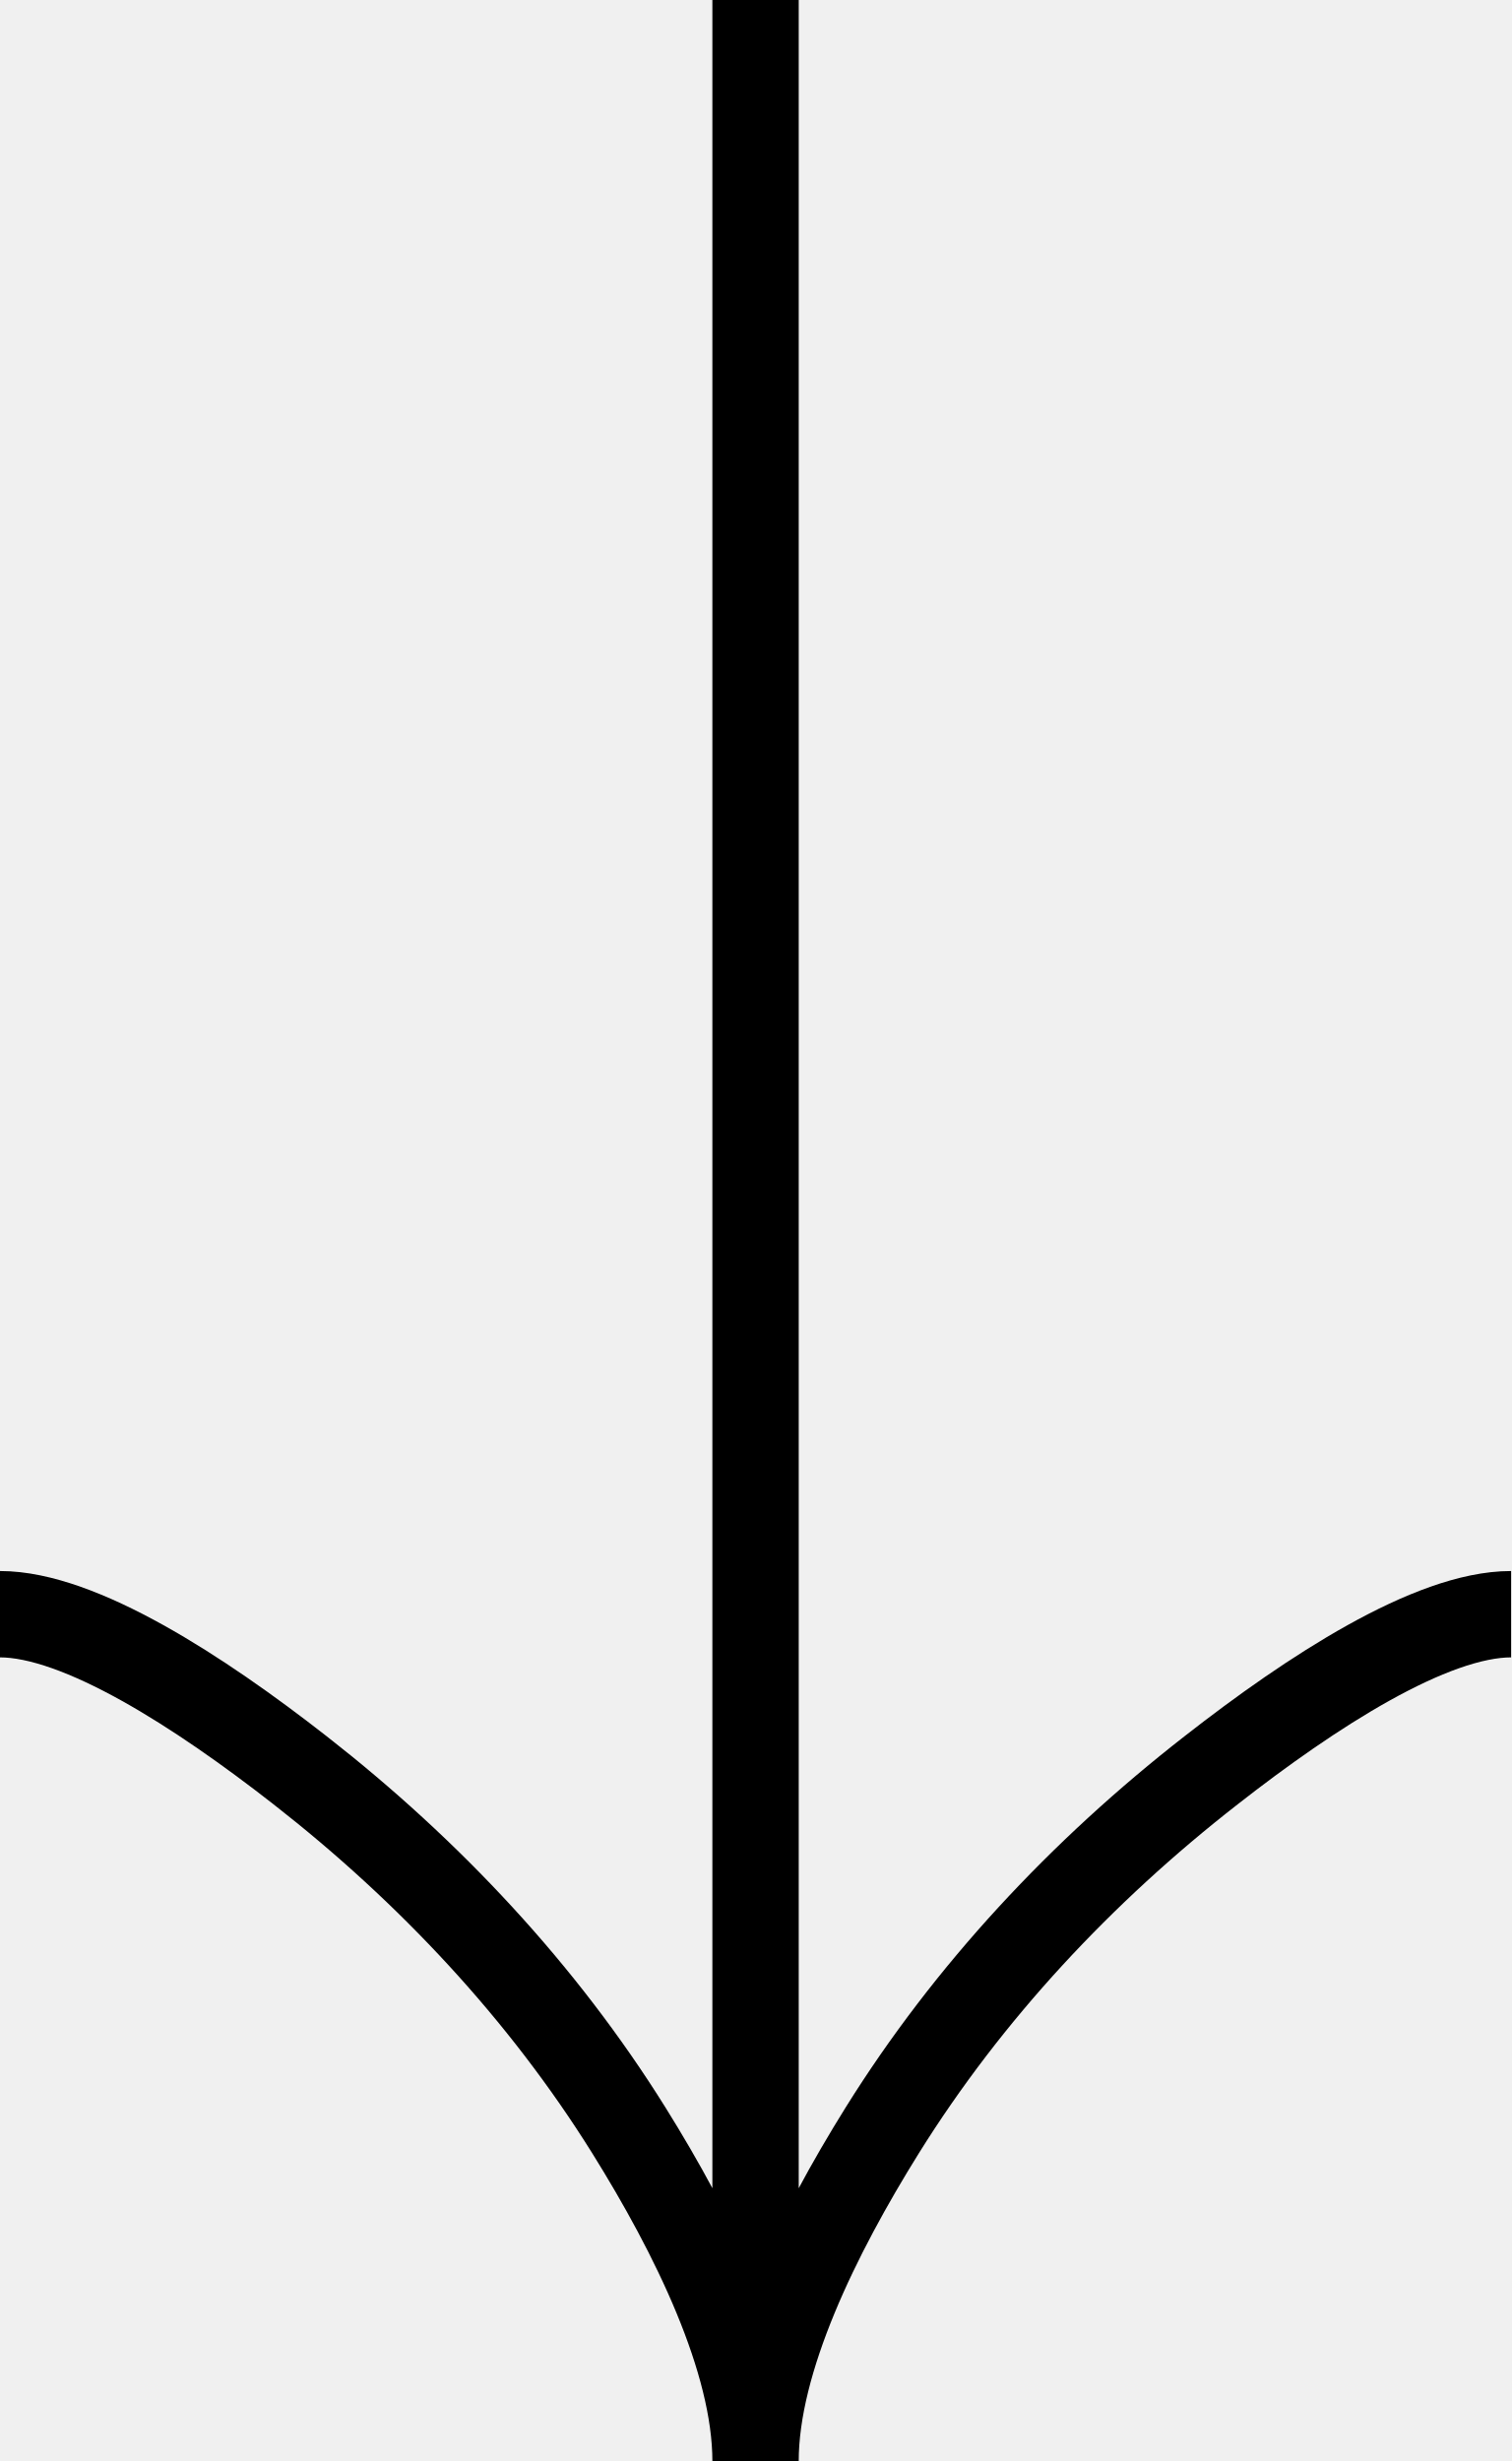
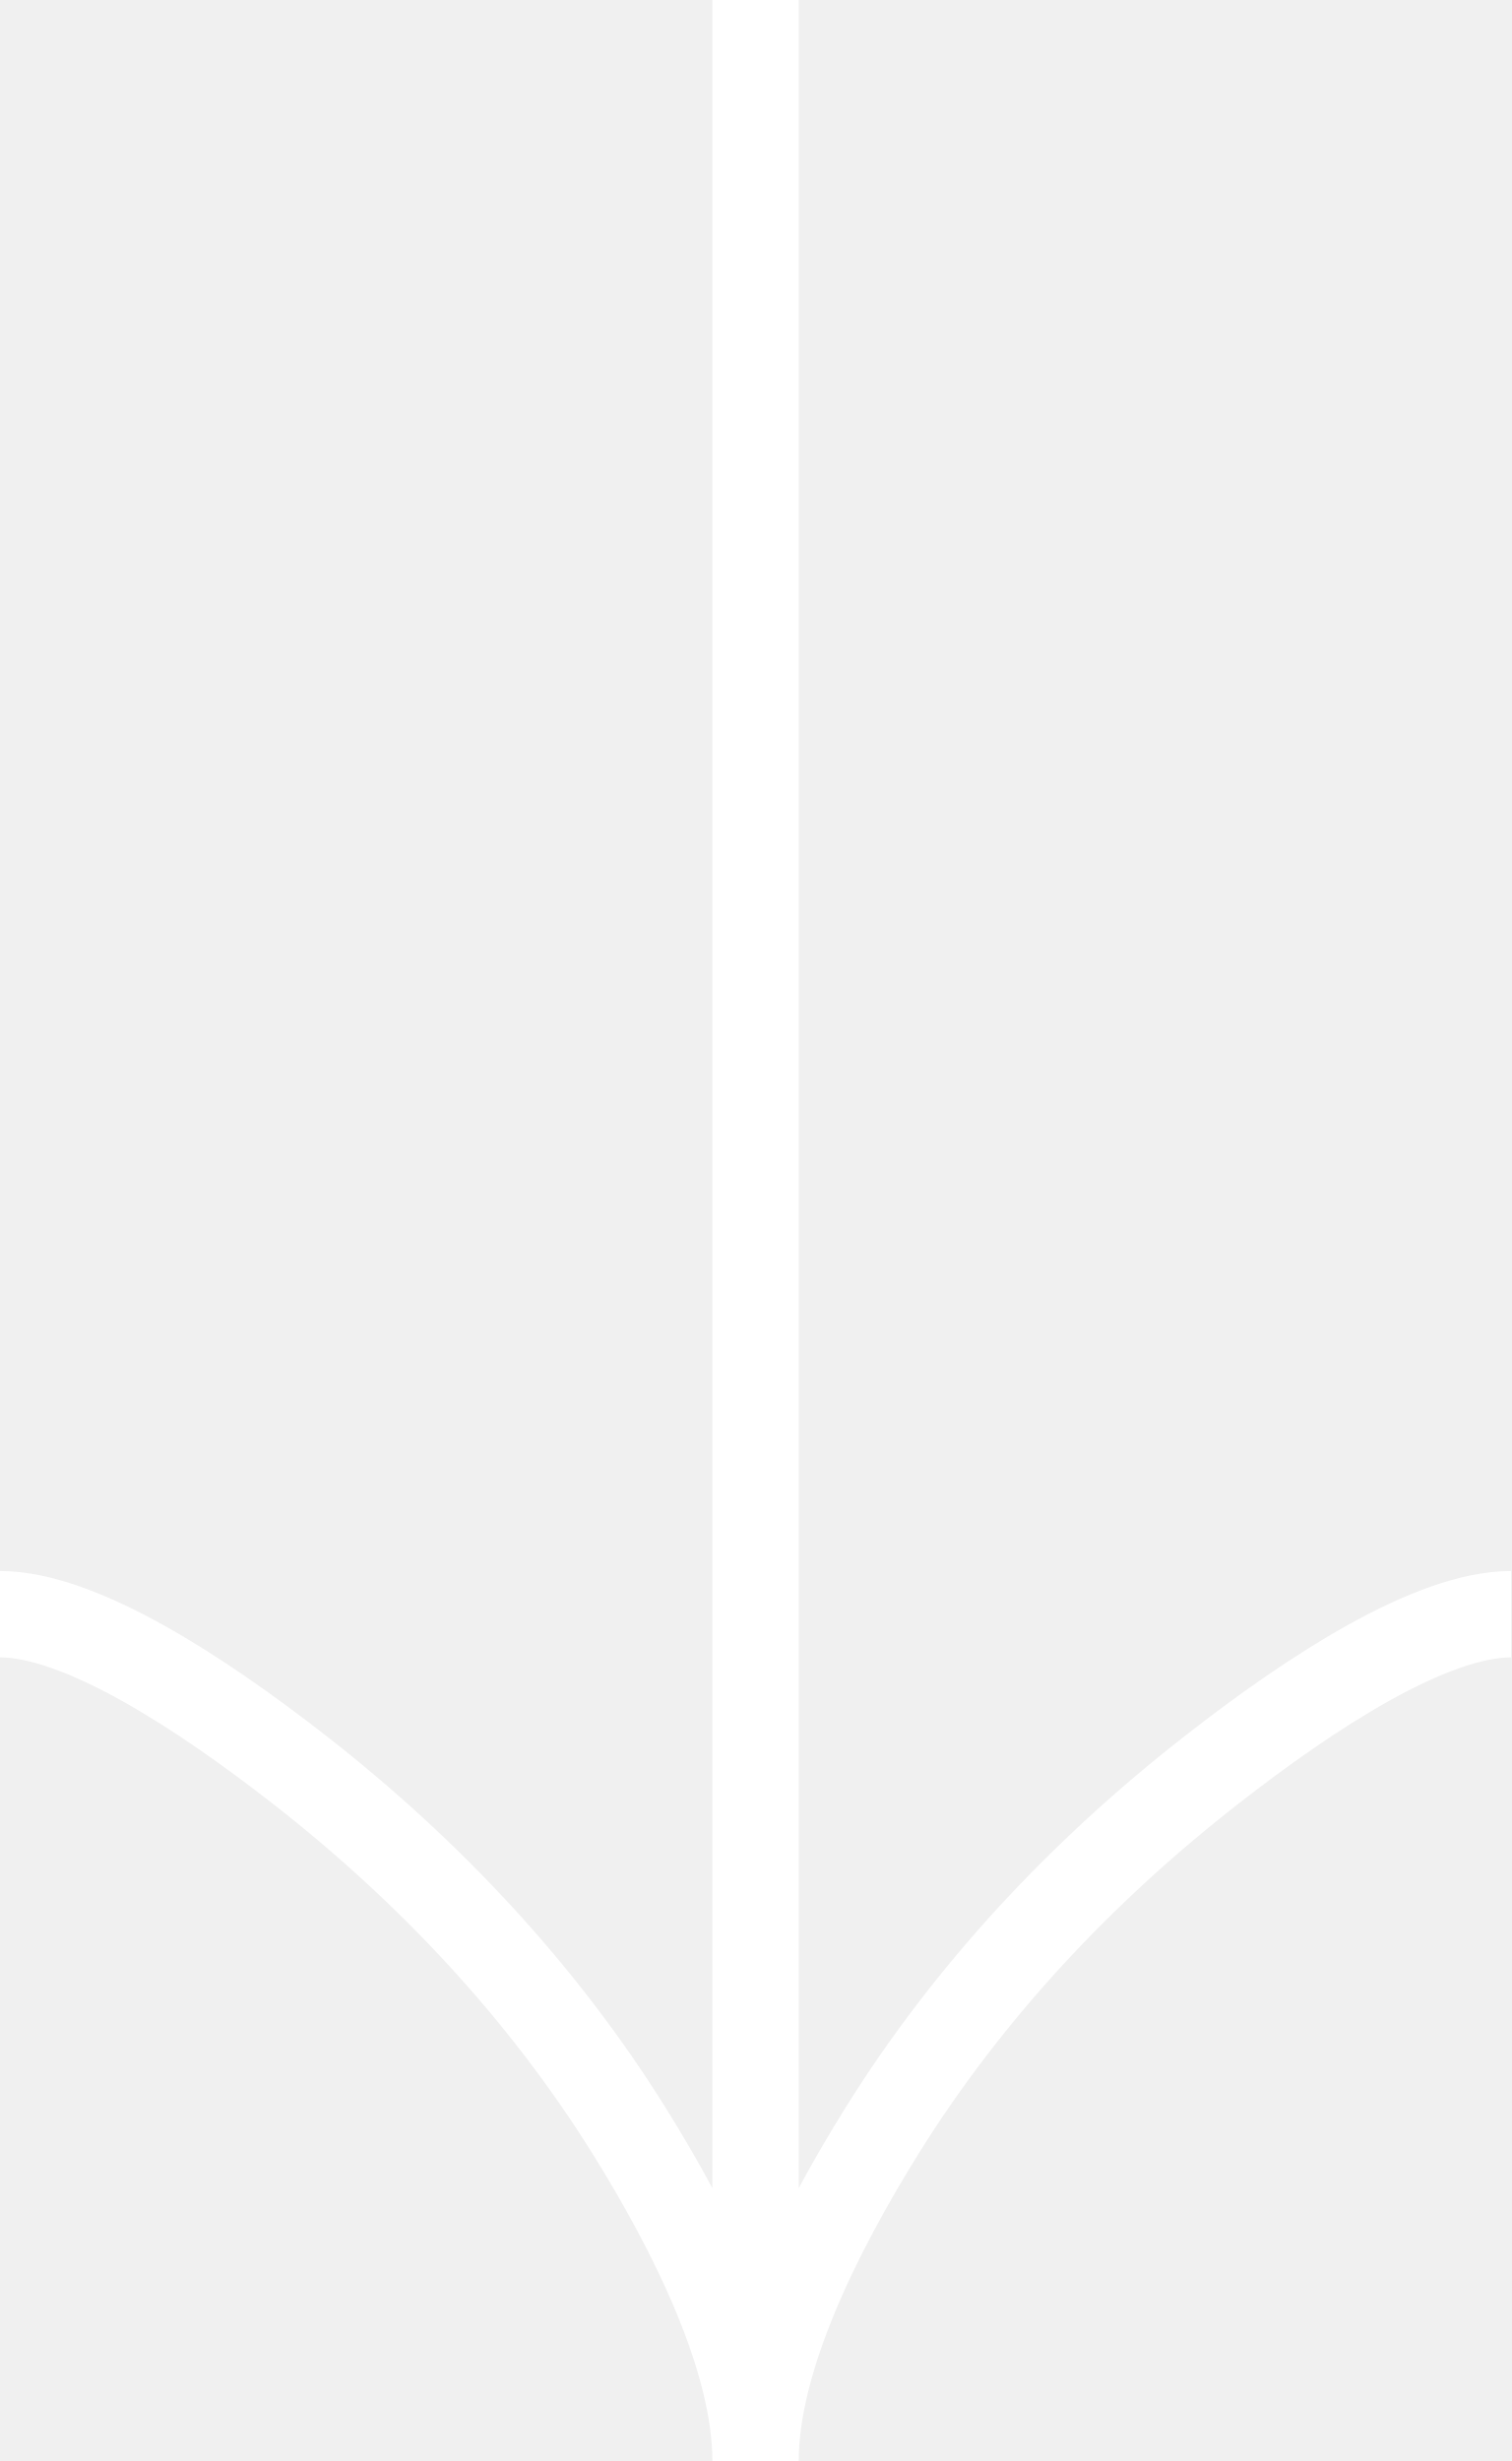
- <svg xmlns="http://www.w3.org/2000/svg" width="35" height="57" viewBox="0 0 35 57" fill="none">
-   <path d="M35 37.387C33.145 37.387 30.375 39.184 28.05 41.003C25.05 43.342 22.433 46.137 20.435 49.341C18.938 51.744 17.5 54.656 17.5 57M17.5 57C17.5 54.656 16.062 51.741 14.565 49.341C12.565 46.137 9.947 43.342 6.952 41.003C4.625 39.184 1.85 37.387 -1.03315e-06 37.387M17.5 57L17.5 27.581L17.5 -1.07288e-06" stroke="black" stroke-width="2" />
+ <svg xmlns="http://www.w3.org/2000/svg" width="35" height="57" fill="none">
+   <path d="M35 37.387c-1.855 0-4.625 1.797-6.95 3.616-3 2.34-5.617 5.134-7.615 8.338C18.938 51.744 17.5 54.656 17.5 57m0 0c0-2.344-1.438-5.259-2.935-7.659-2-3.204-4.617-5.999-7.612-8.338C4.624 39.184 1.85 37.387 0 37.387M17.5 57V0" stroke="#fff" stroke-width="2" />
</svg>
